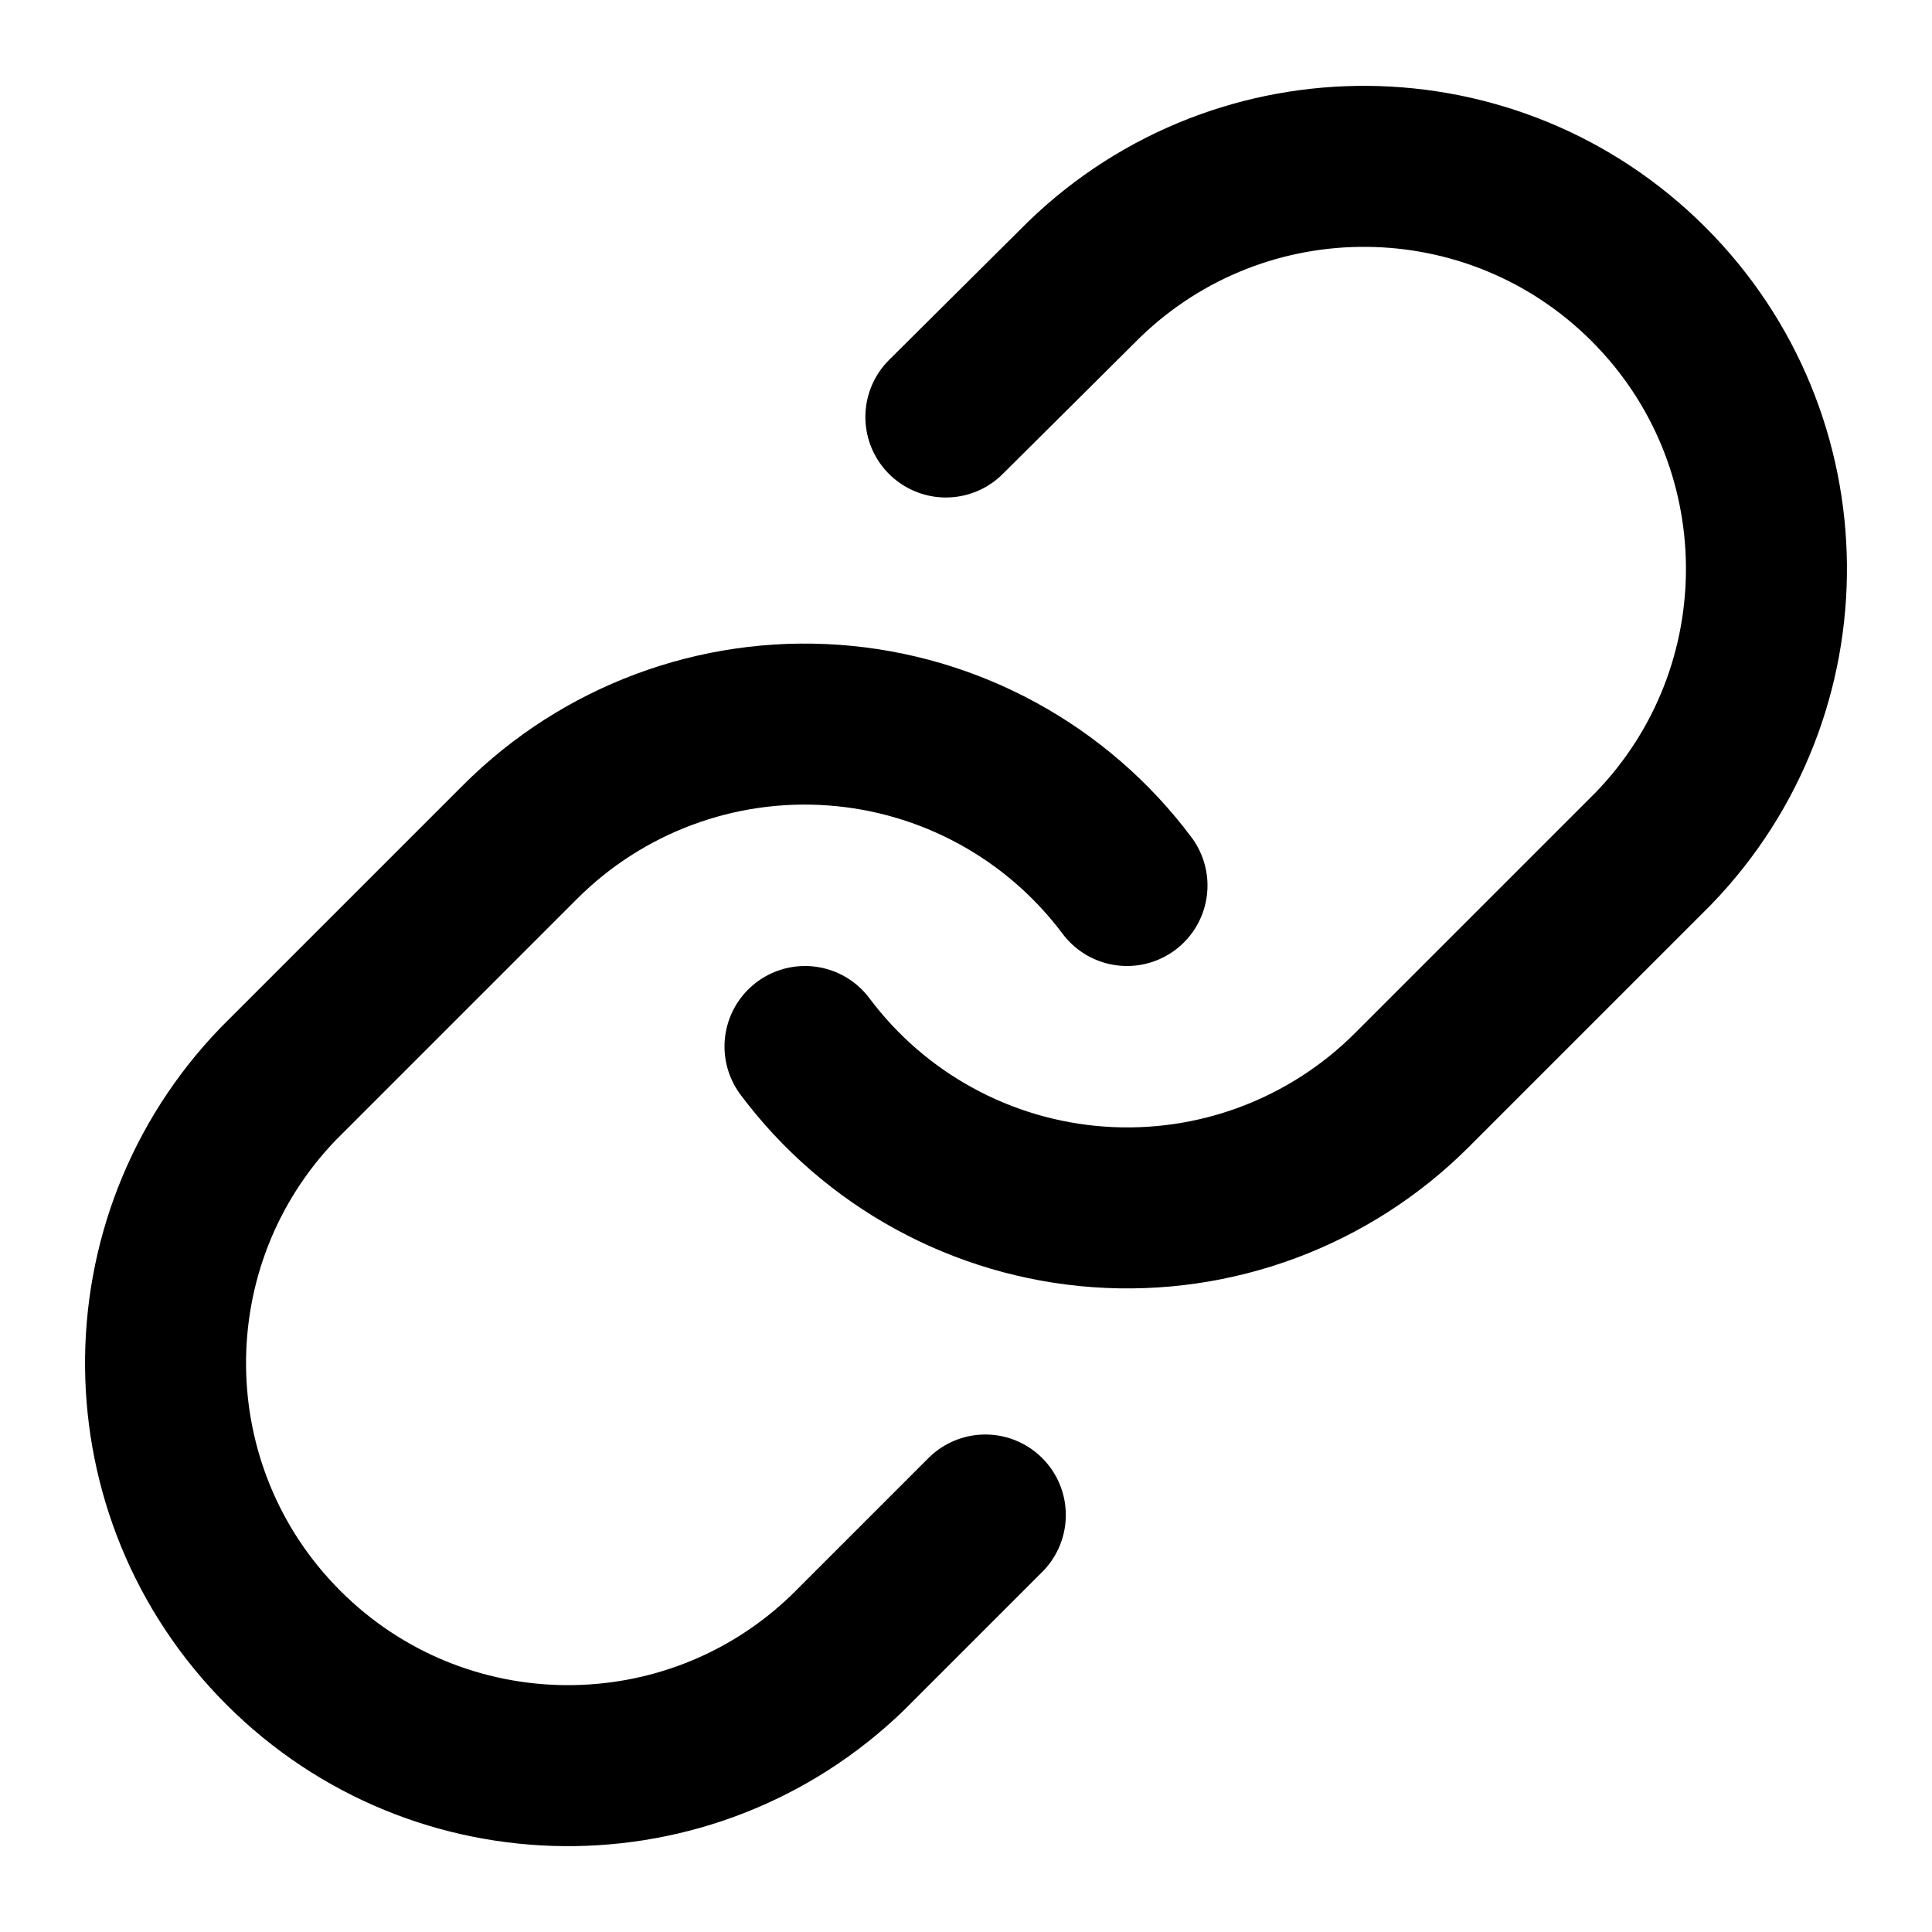
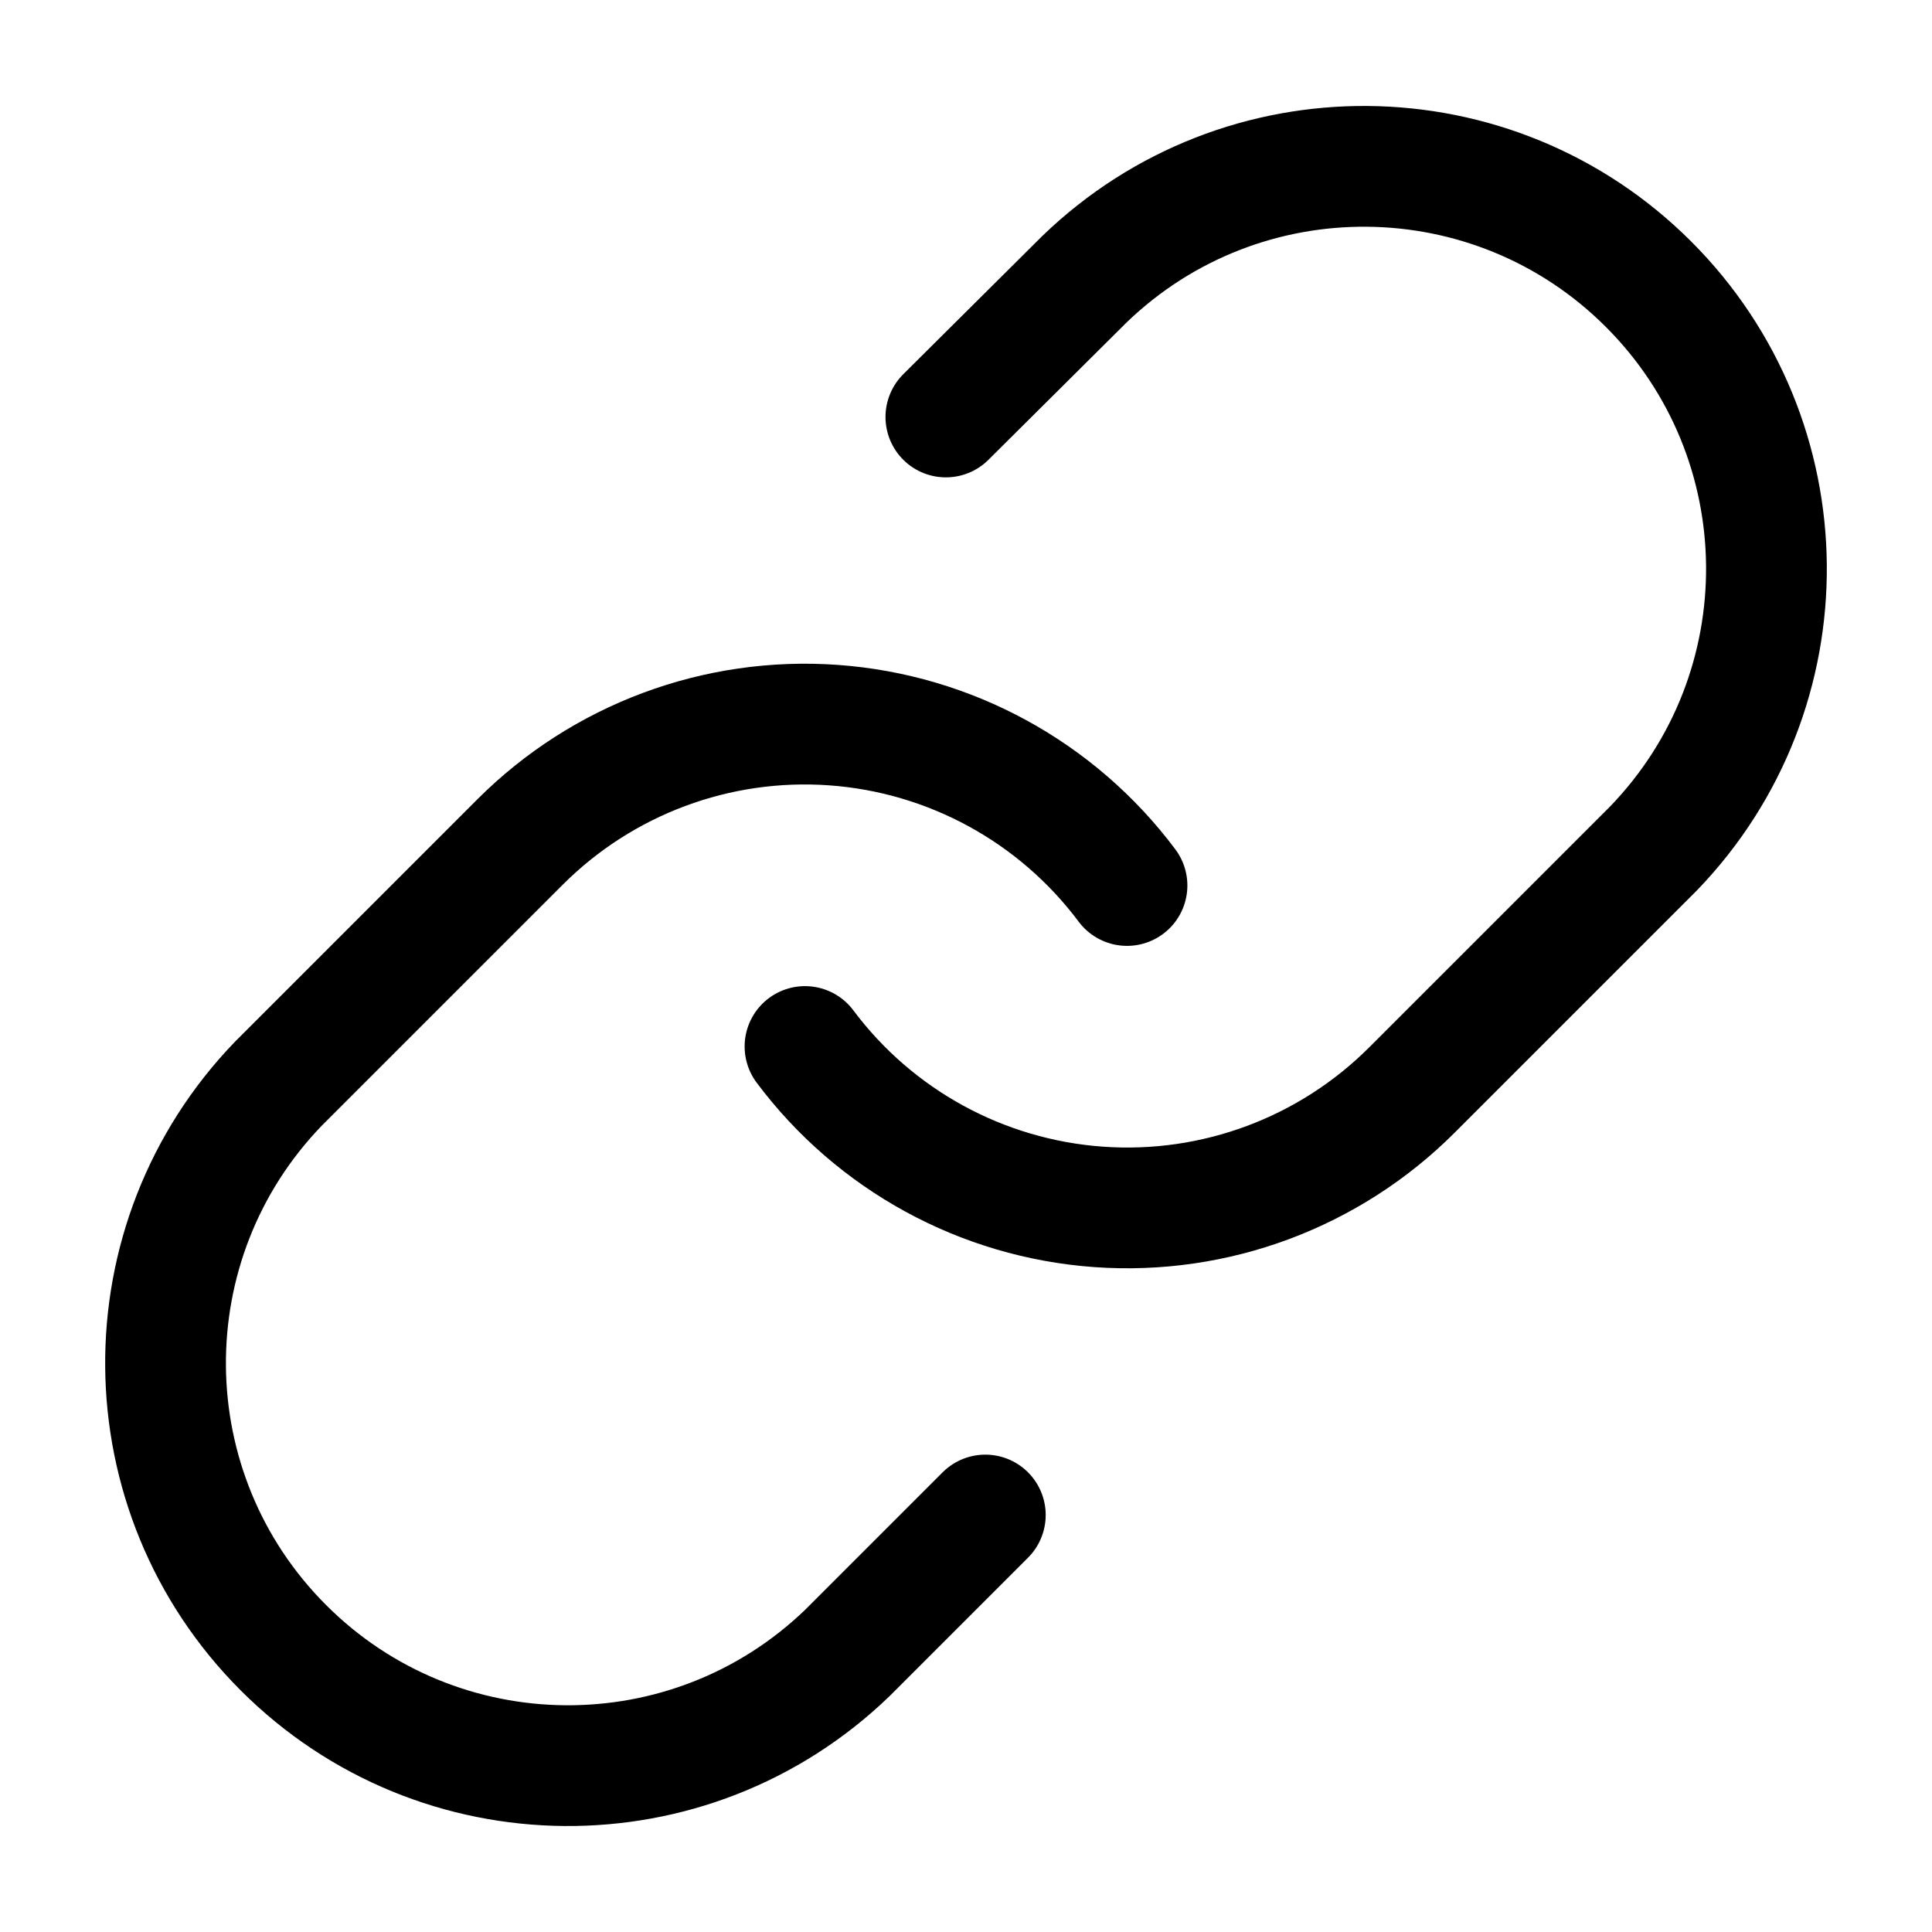
- <svg xmlns="http://www.w3.org/2000/svg" viewBox="0 0 24 24" fill="none" stroke="currentColor" stroke-width="2" stroke-linecap="round" stroke-linejoin="round">
+ <svg xmlns="http://www.w3.org/2000/svg" viewBox="0 0 24 24" fill="none" stroke="currentColor" stroke-width="1.5" stroke-linecap="round" stroke-linejoin="round">
  <path d="M10 13a5 5 0 0 0 7.54.54l3-3a5 5 0 0 0-7.07-7.07l-1.72 1.71" />
  <path d="M14 11a5 5 0 0 0-7.54-.54l-3 3a5 5 0 0 0 7.07 7.07l1.71-1.71" />
</svg>
